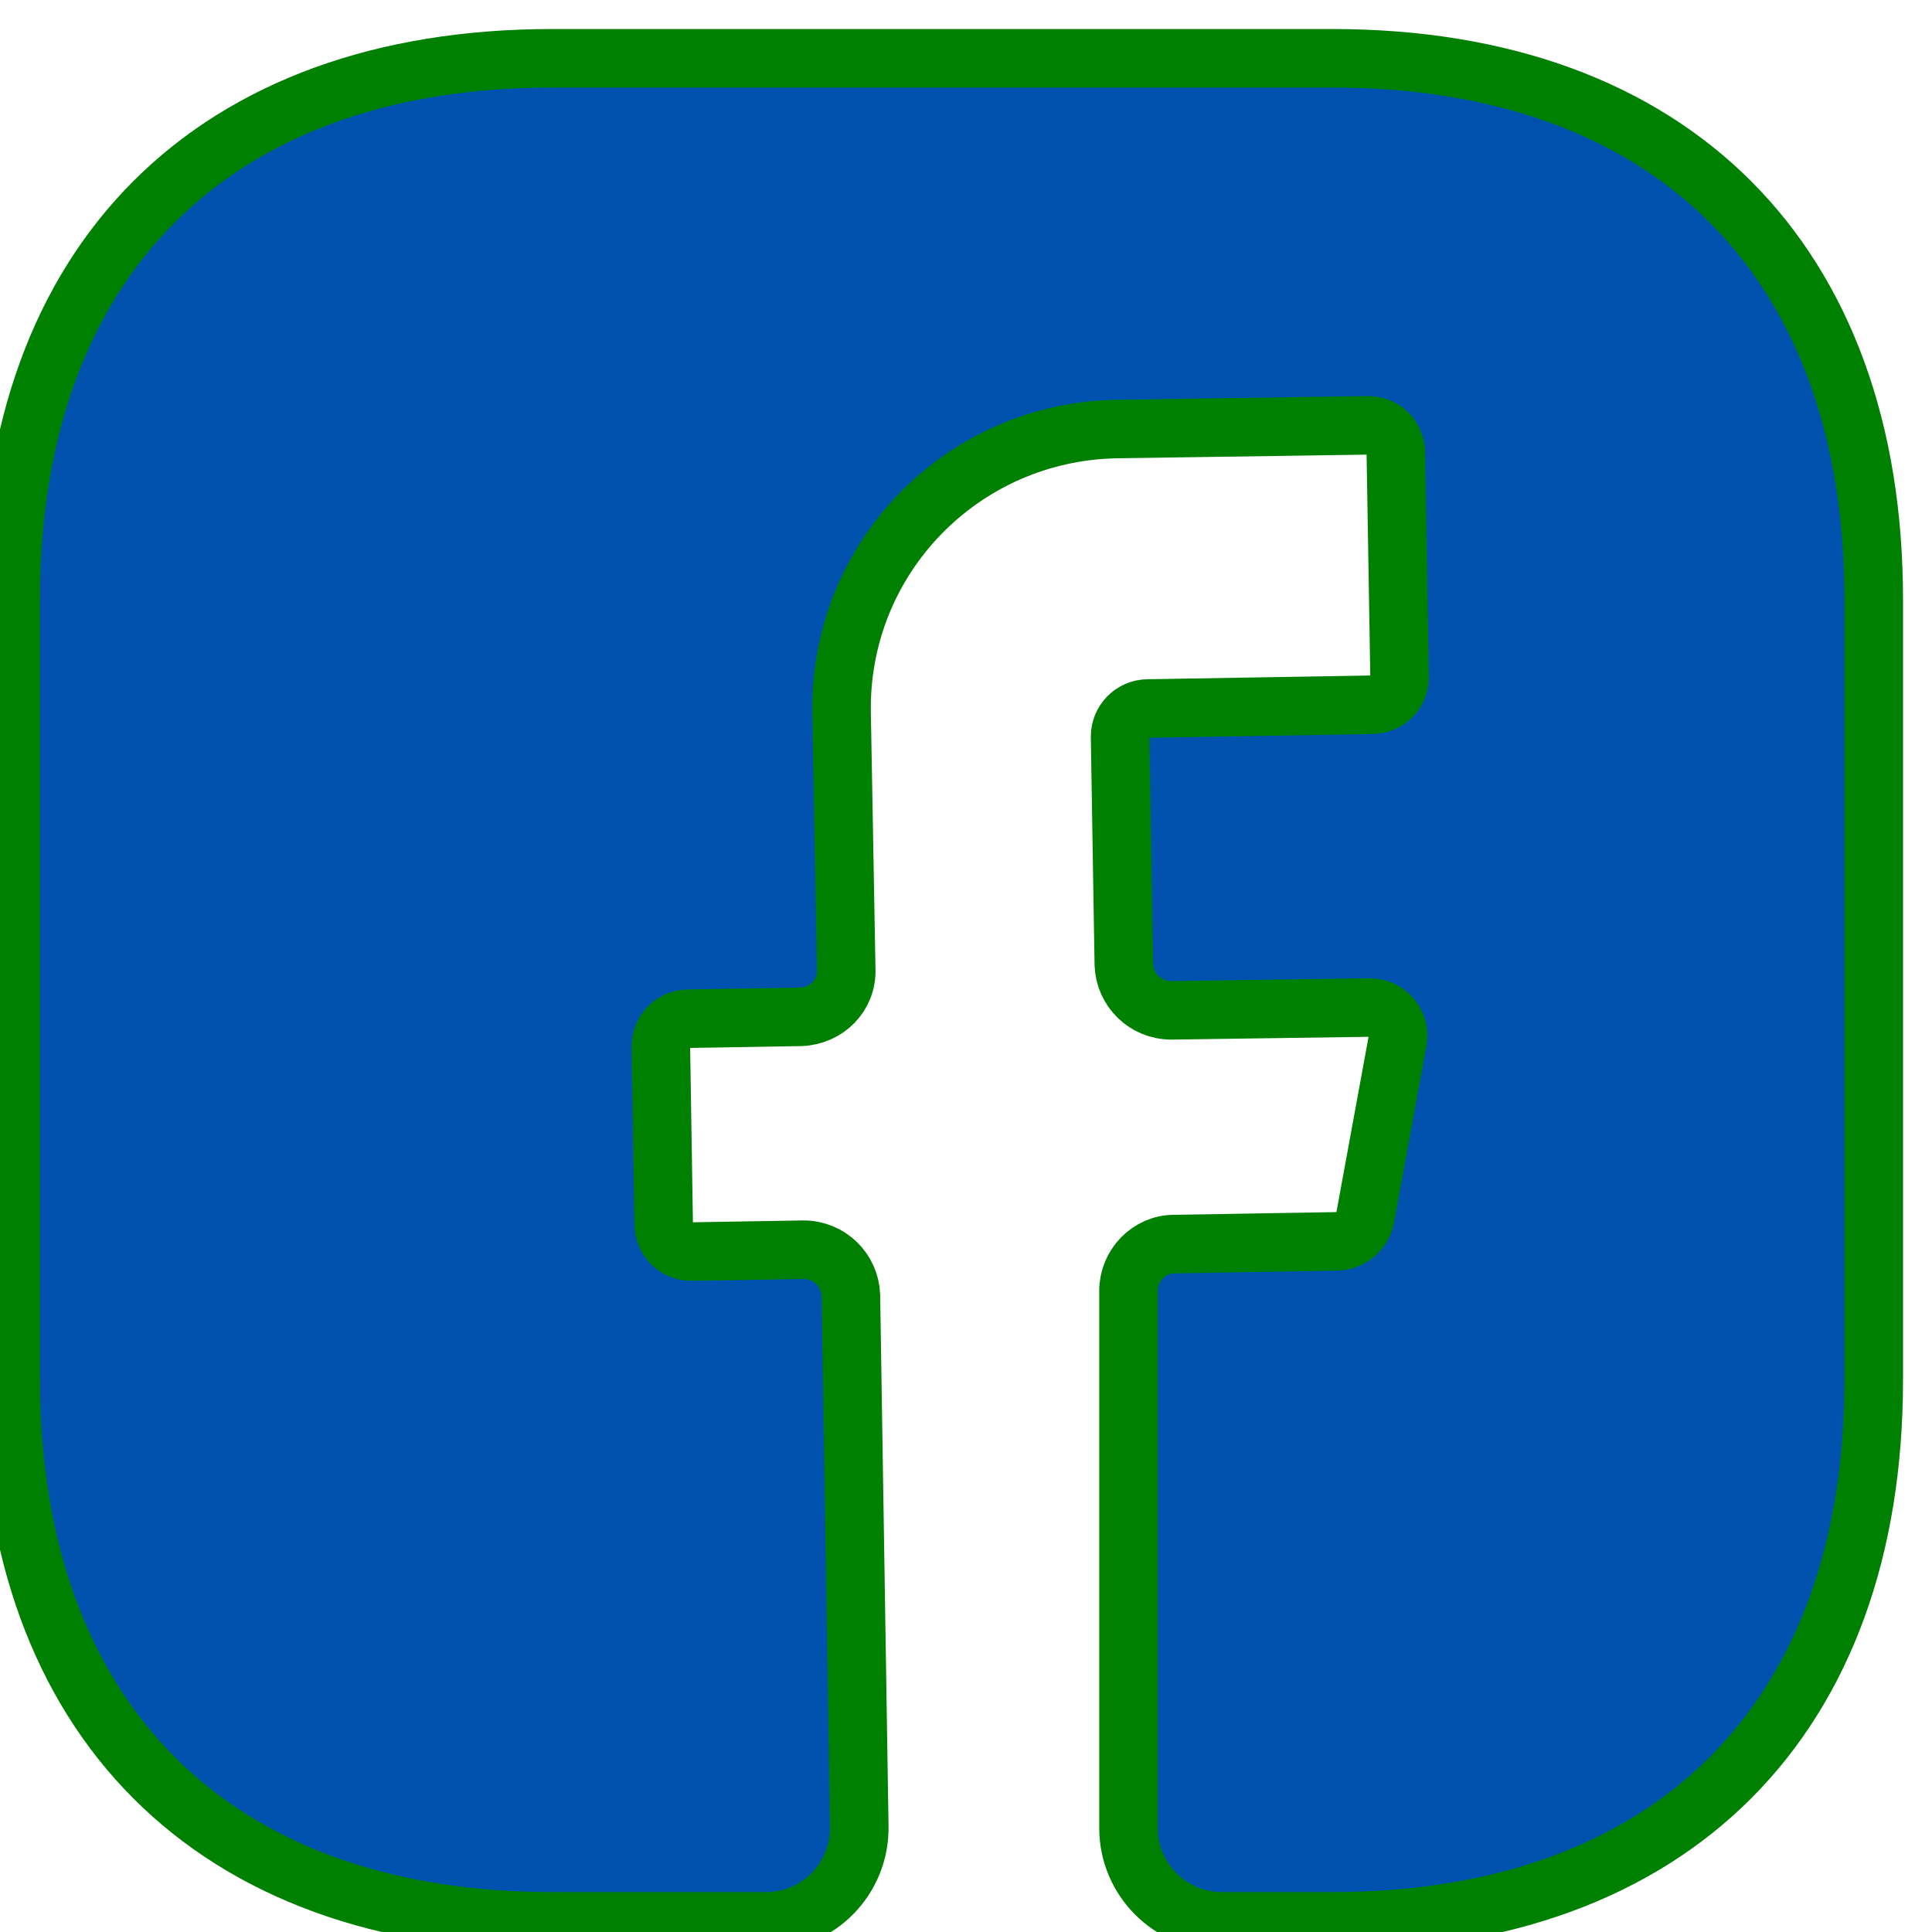
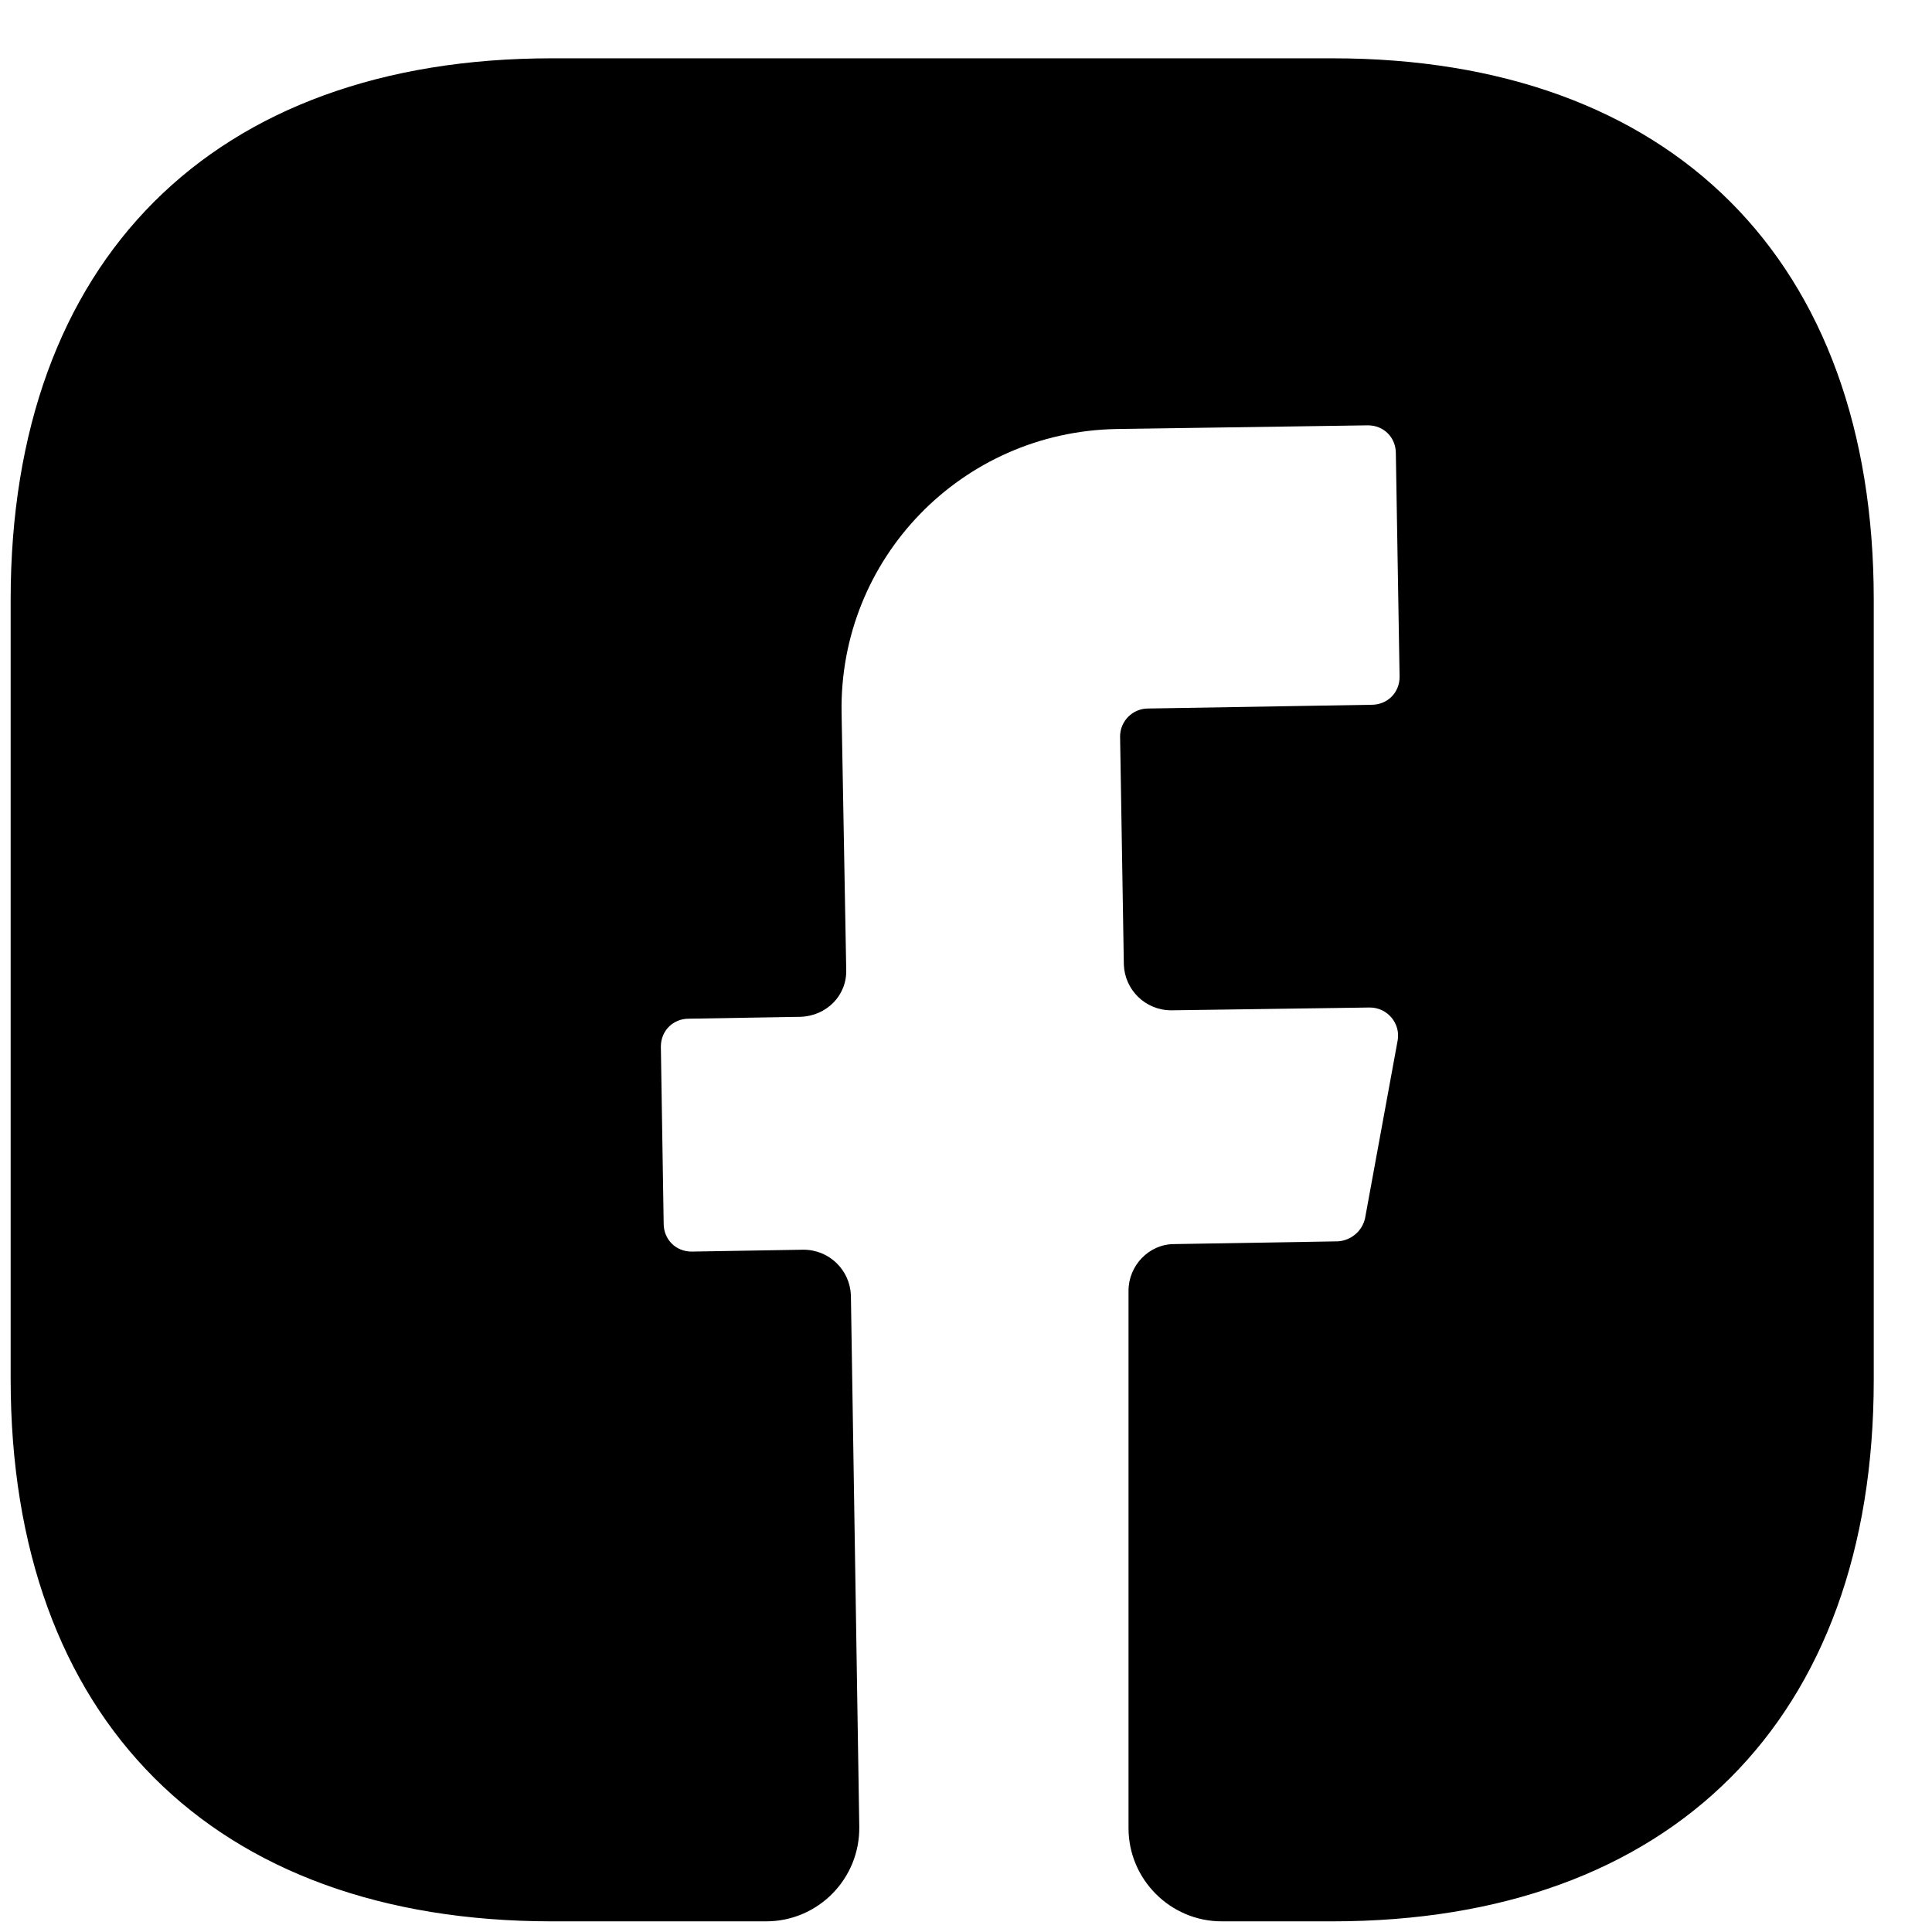
- <svg xmlns="http://www.w3.org/2000/svg" width="33" height="33" viewBox="0 0 33 33" fill="green" stroke="green">
-   <path d="M32.005 23.573C32.005 29.365 28.552 32.818 22.76 32.818H20.867C19.992 32.818 19.276 32.102 19.276 31.227V22.046C19.276 21.616 19.626 21.25 20.055 21.25L22.856 21.203C23.078 21.187 23.269 21.028 23.317 20.805L23.874 17.766C23.922 17.48 23.699 17.209 23.397 17.209L20.008 17.257C19.562 17.257 19.212 16.907 19.196 16.477L19.132 12.579C19.132 12.324 19.339 12.102 19.61 12.102L23.428 12.038C23.699 12.038 23.906 11.831 23.906 11.561L23.842 7.742C23.842 7.471 23.635 7.265 23.365 7.265L19.069 7.328C16.427 7.376 14.327 9.54 14.375 12.181L14.454 16.557C14.47 17.002 14.12 17.352 13.675 17.368L11.765 17.4C11.495 17.4 11.288 17.607 11.288 17.877L11.336 20.9C11.336 21.171 11.543 21.378 11.813 21.378L13.723 21.346C14.168 21.346 14.518 21.696 14.534 22.126L14.677 31.195C14.693 32.086 13.977 32.818 13.086 32.818H9.427C3.635 32.818 0.182 29.365 0.182 23.558V10.24C0.182 4.448 3.635 0.996 9.427 0.996H22.76C28.552 0.996 32.005 4.448 32.005 10.24V23.573Z" fill="#0151AE" />
+ <svg xmlns="http://www.w3.org/2000/svg" width="33" height="33" viewBox="0 0 33 33">
+   <path d="M32.005 23.573C32.005 29.365 28.552 32.818 22.76 32.818H20.867C19.992 32.818 19.276 32.102 19.276 31.227V22.046C19.276 21.616 19.626 21.25 20.055 21.25L22.856 21.203C23.078 21.187 23.269 21.028 23.317 20.805L23.874 17.766C23.922 17.48 23.699 17.209 23.397 17.209L20.008 17.257C19.562 17.257 19.212 16.907 19.196 16.477L19.132 12.579C19.132 12.324 19.339 12.102 19.61 12.102L23.428 12.038C23.699 12.038 23.906 11.831 23.906 11.561L23.842 7.742C23.842 7.471 23.635 7.265 23.365 7.265L19.069 7.328C16.427 7.376 14.327 9.54 14.375 12.181L14.454 16.557C14.47 17.002 14.12 17.352 13.675 17.368L11.765 17.4C11.495 17.4 11.288 17.607 11.288 17.877L11.336 20.9C11.336 21.171 11.543 21.378 11.813 21.378L13.723 21.346C14.168 21.346 14.518 21.696 14.534 22.126L14.677 31.195C14.693 32.086 13.977 32.818 13.086 32.818H9.427C3.635 32.818 0.182 29.365 0.182 23.558V10.24C0.182 4.448 3.635 0.996 9.427 0.996H22.76C28.552 0.996 32.005 4.448 32.005 10.24V23.573Z" fill="current" stroke="current" />
</svg>
